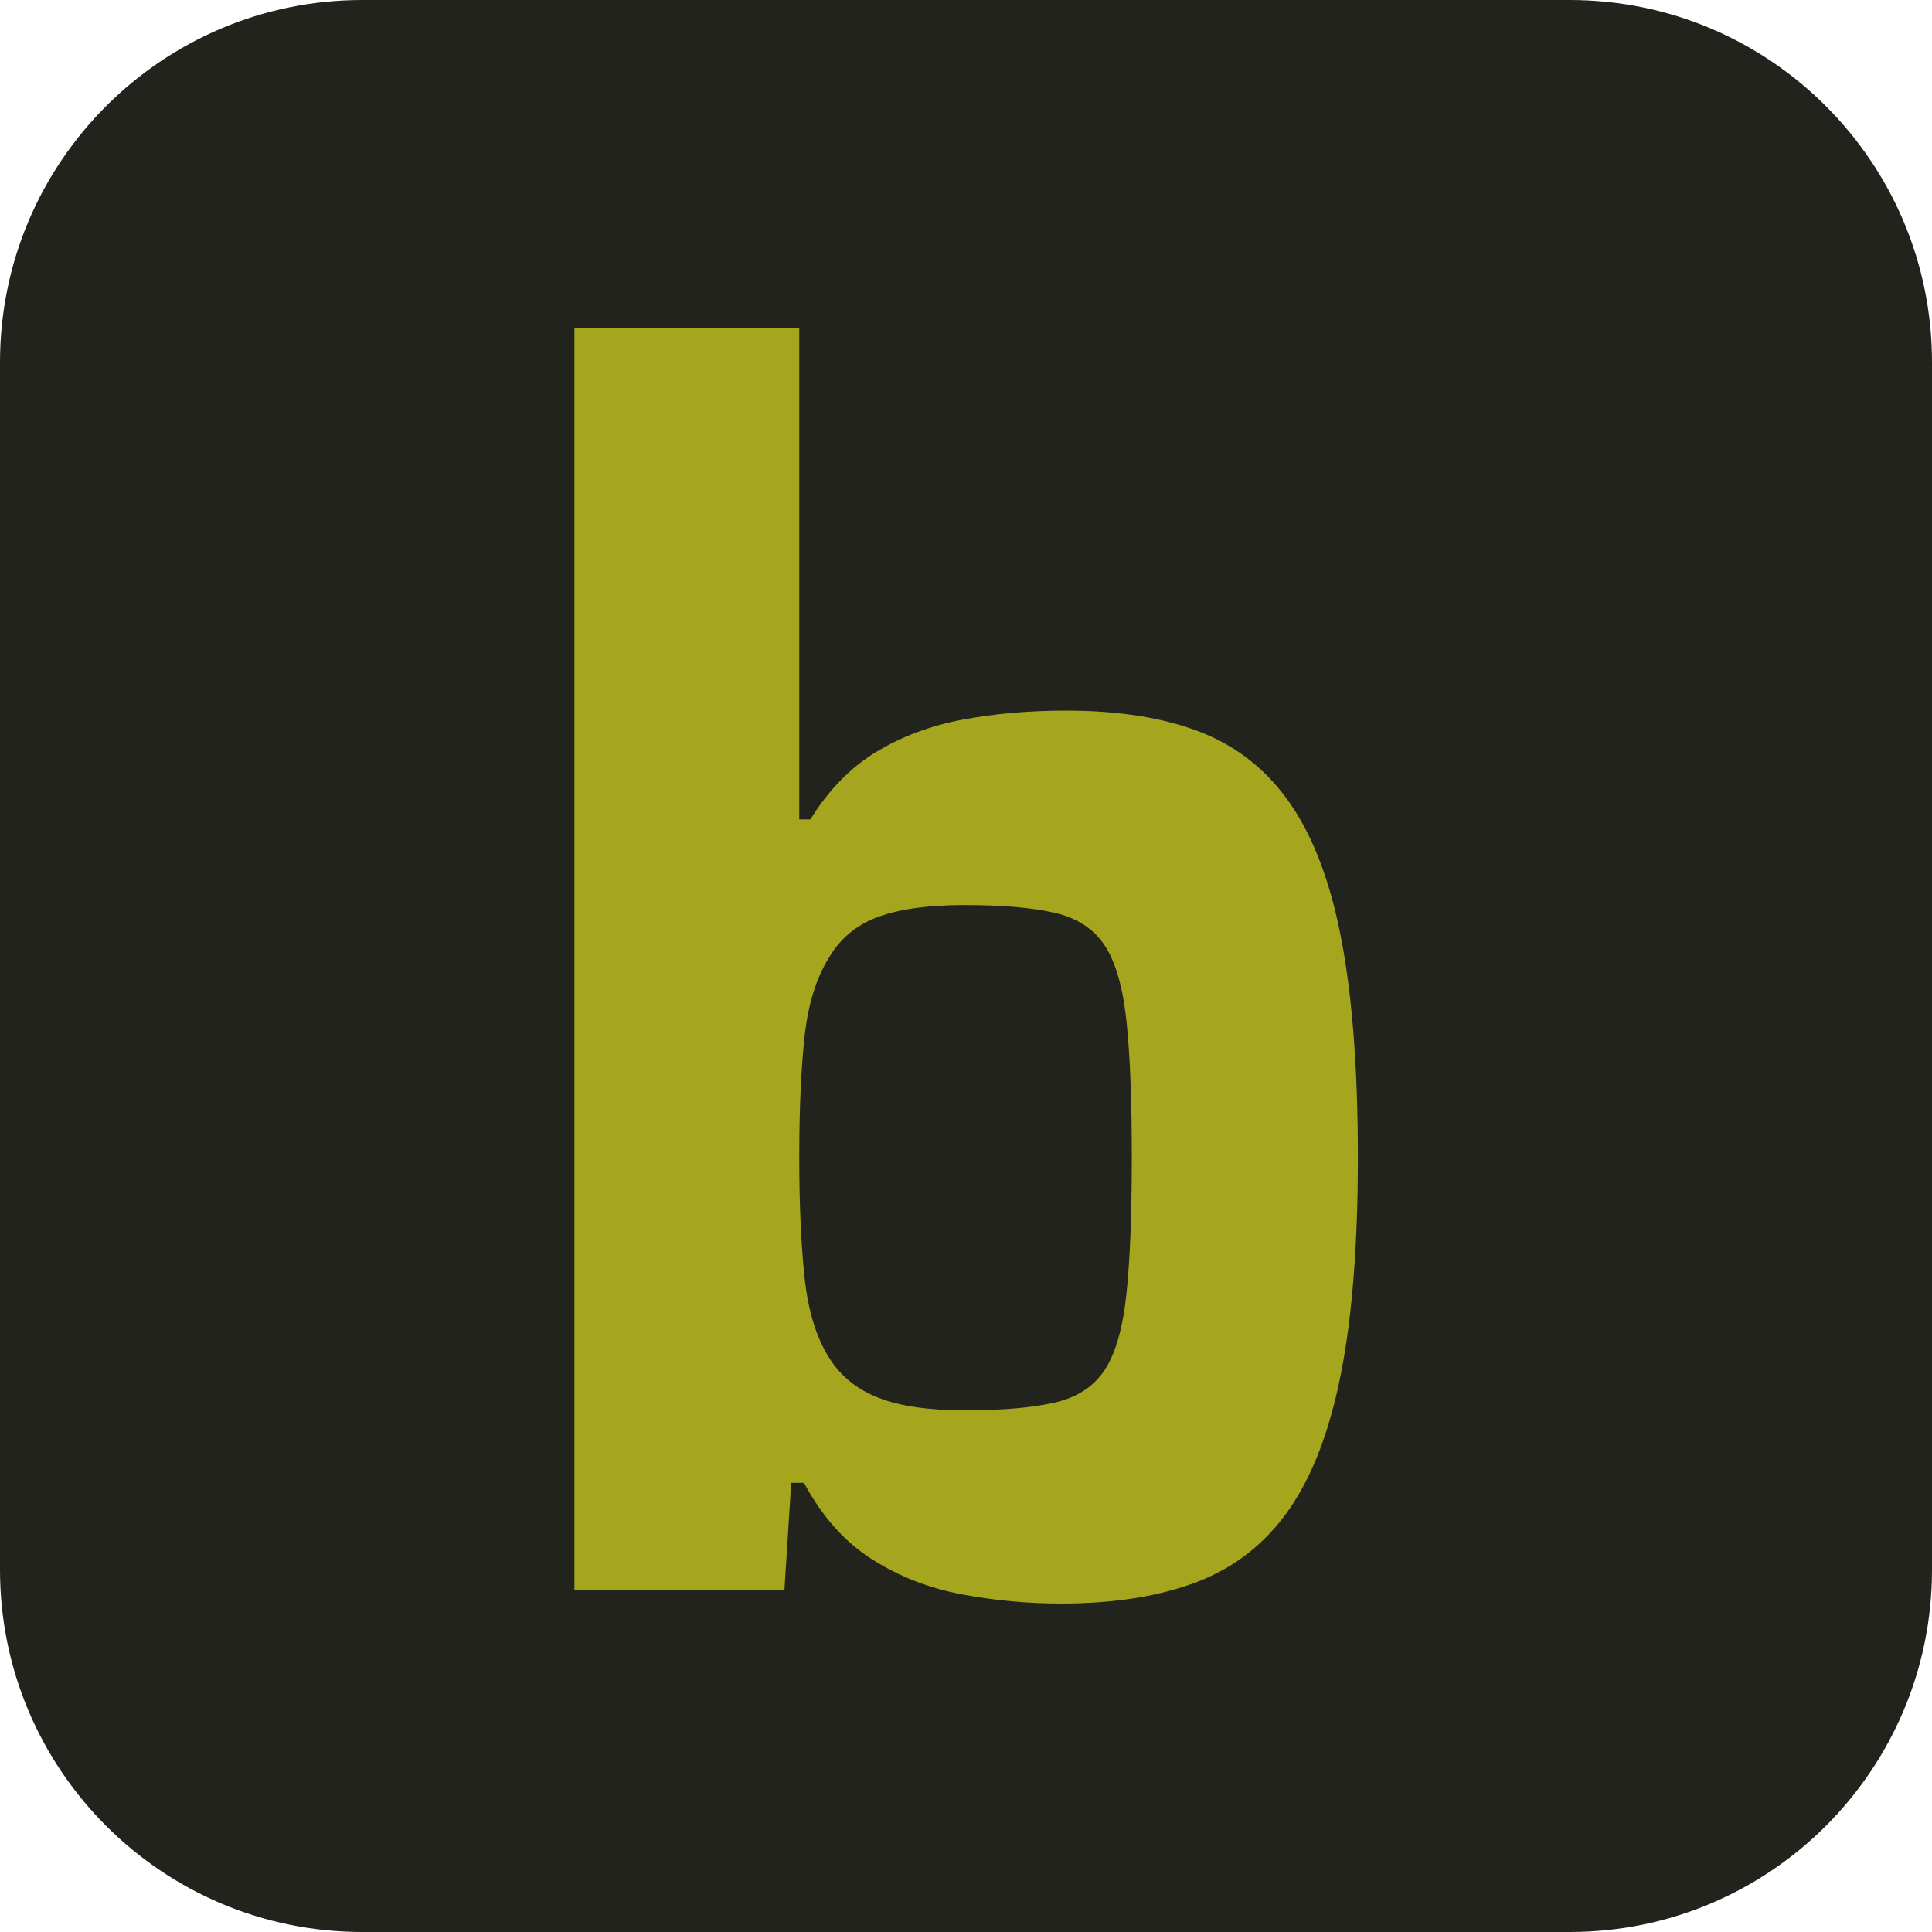
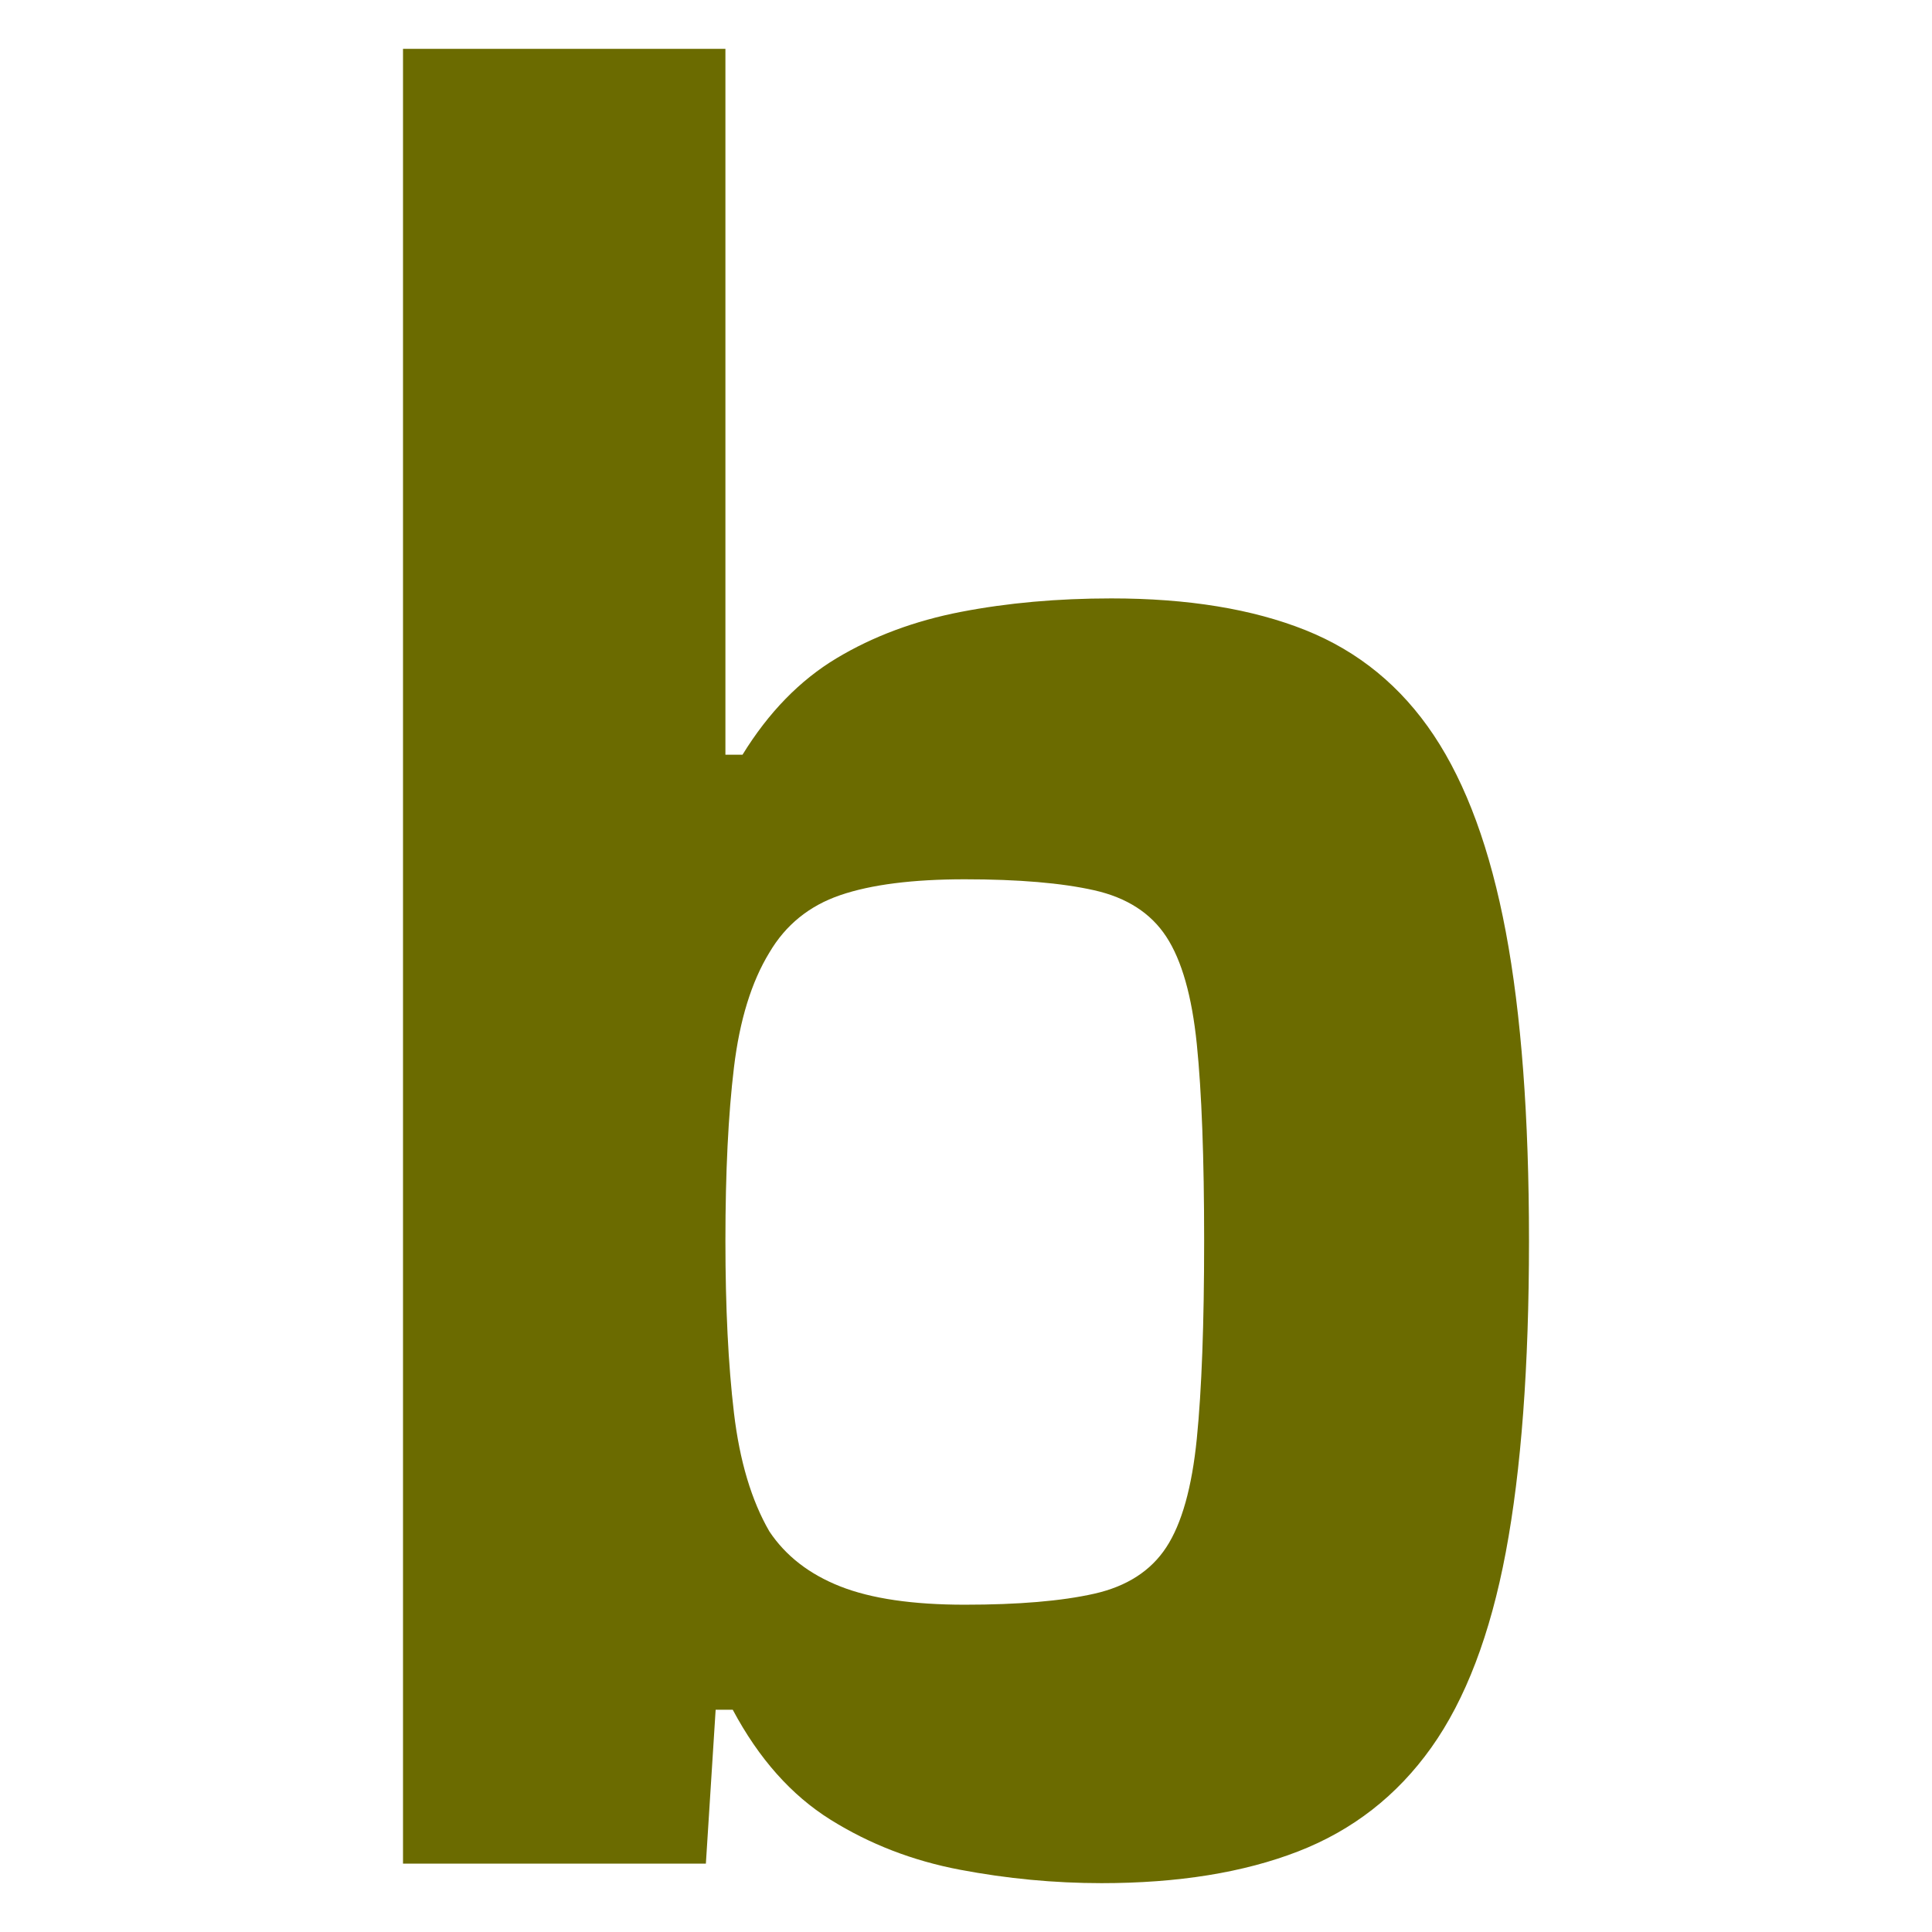
- <svg xmlns="http://www.w3.org/2000/svg" viewBox="0 0 64 64">
-   <rect width="64" height="64" rx="12" fill="#22231c" />
-   <path fill="#a5a51e" transform="translate(15.04 52.67) scale(0.05625)" d="M357.469 8.0Q327.997 8.0 299.025 2.566Q270.054 -2.868 246.016 -18.17Q221.978 -33.472 206.11 -63.076H198.582L194.582 0.0H70.907V-743.0H203.318V-453.792H209.846Q225.978 -479.792 248.648 -493.528Q271.318 -507.264 299.591 -512.566Q327.865 -517.868 360.545 -517.868Q407.621 -517.868 440.159 -505.0Q472.697 -492.132 493.065 -462.198Q513.433 -432.264 522.867 -381.632Q532.301 -331.0 532.301 -254.736Q532.301 -178.472 522.433 -127.906Q512.565 -77.34 491.829 -47.472Q471.093 -17.604 437.753 -4.802Q404.413 8.0 357.469 8.0ZM300.736 -105.79Q334.095 -105.79 353.879 -110.393Q373.663 -114.997 383.239 -129.639Q392.814 -144.281 395.984 -174.263Q399.154 -204.244 399.154 -255.0Q399.154 -305.756 395.984 -335.303Q392.814 -364.851 383.239 -379.493Q373.663 -394.135 353.879 -398.739Q334.095 -403.342 300.736 -403.342Q268.848 -403.342 249.933 -396.437Q231.017 -389.531 221.073 -372.795Q209.525 -354.587 206.422 -325.737Q203.318 -296.888 203.318 -255.0Q203.318 -213.98 206.422 -184.263Q209.525 -154.545 221.073 -136.469Q231.017 -120.601 249.933 -113.195Q268.848 -105.79 300.736 -105.79Z" />
+ <svg xmlns="http://www.w3.org/2000/svg" viewBox="-94 -763 791 791">
+   <style>path{fill:#6b6b00}@media (prefers-color-scheme:dark){path{fill:#b4b42a}}</style>
+   <path d="M357 8Q328 8 299.0 2.5Q270 -3 246.0 -18.0Q222 -33 206 -63H199L195 0H71V-743H203V-454H210Q226 -480 248.5 -493.5Q271 -507 299.5 -512.5Q328 -518 361 -518Q408 -518 440.5 -505.0Q473 -492 493.0 -462.0Q513 -432 522.5 -381.5Q532 -331 532 -255Q532 -178 522.5 -127.5Q513 -77 492.0 -47.5Q471 -18 437.5 -5.0Q404 8 357 8ZM301 -106Q334 -106 354.0 -110.5Q374 -115 383.5 -129.5Q393 -144 396.0 -174.0Q399 -204 399 -255Q399 -306 396.0 -335.5Q393 -365 383.5 -379.5Q374 -394 354.0 -398.5Q334 -403 301 -403Q269 -403 250.0 -396.5Q231 -390 221 -373Q210 -355 206.5 -326.0Q203 -297 203 -255Q203 -214 206.5 -184.5Q210 -155 221 -136Q231 -121 250.0 -113.5Q269 -106 301 -106Z" />
</svg>
